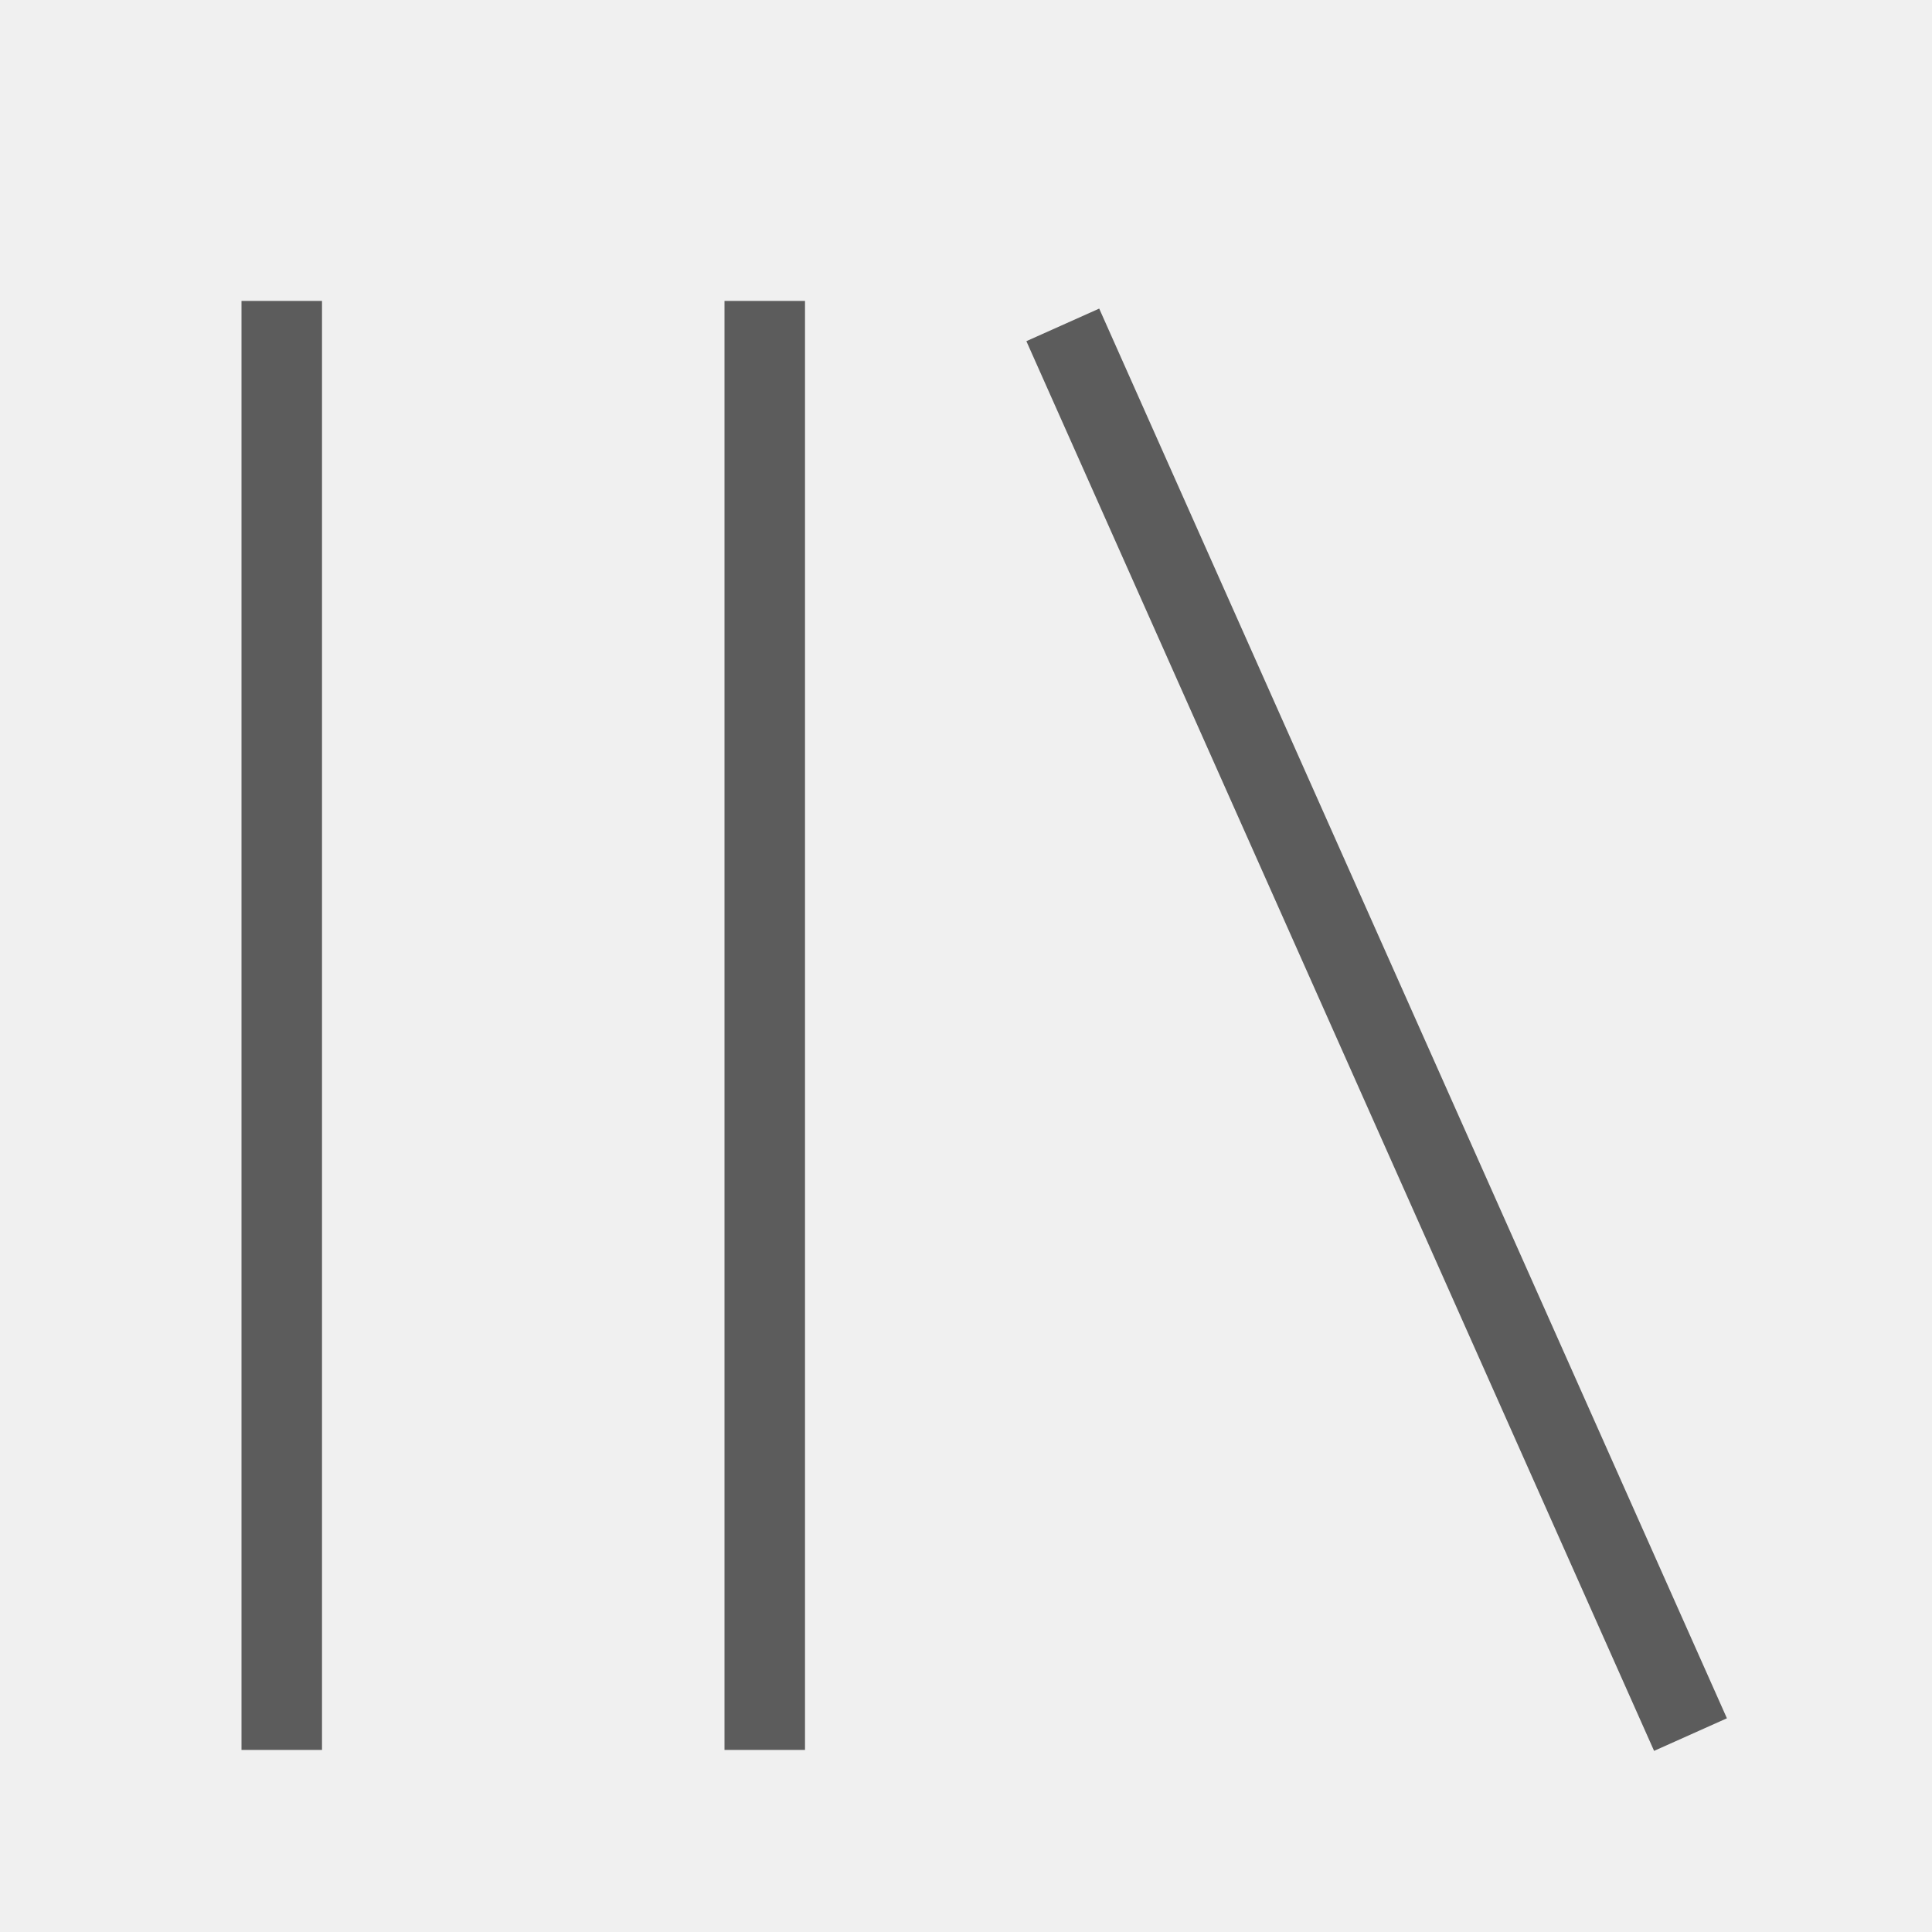
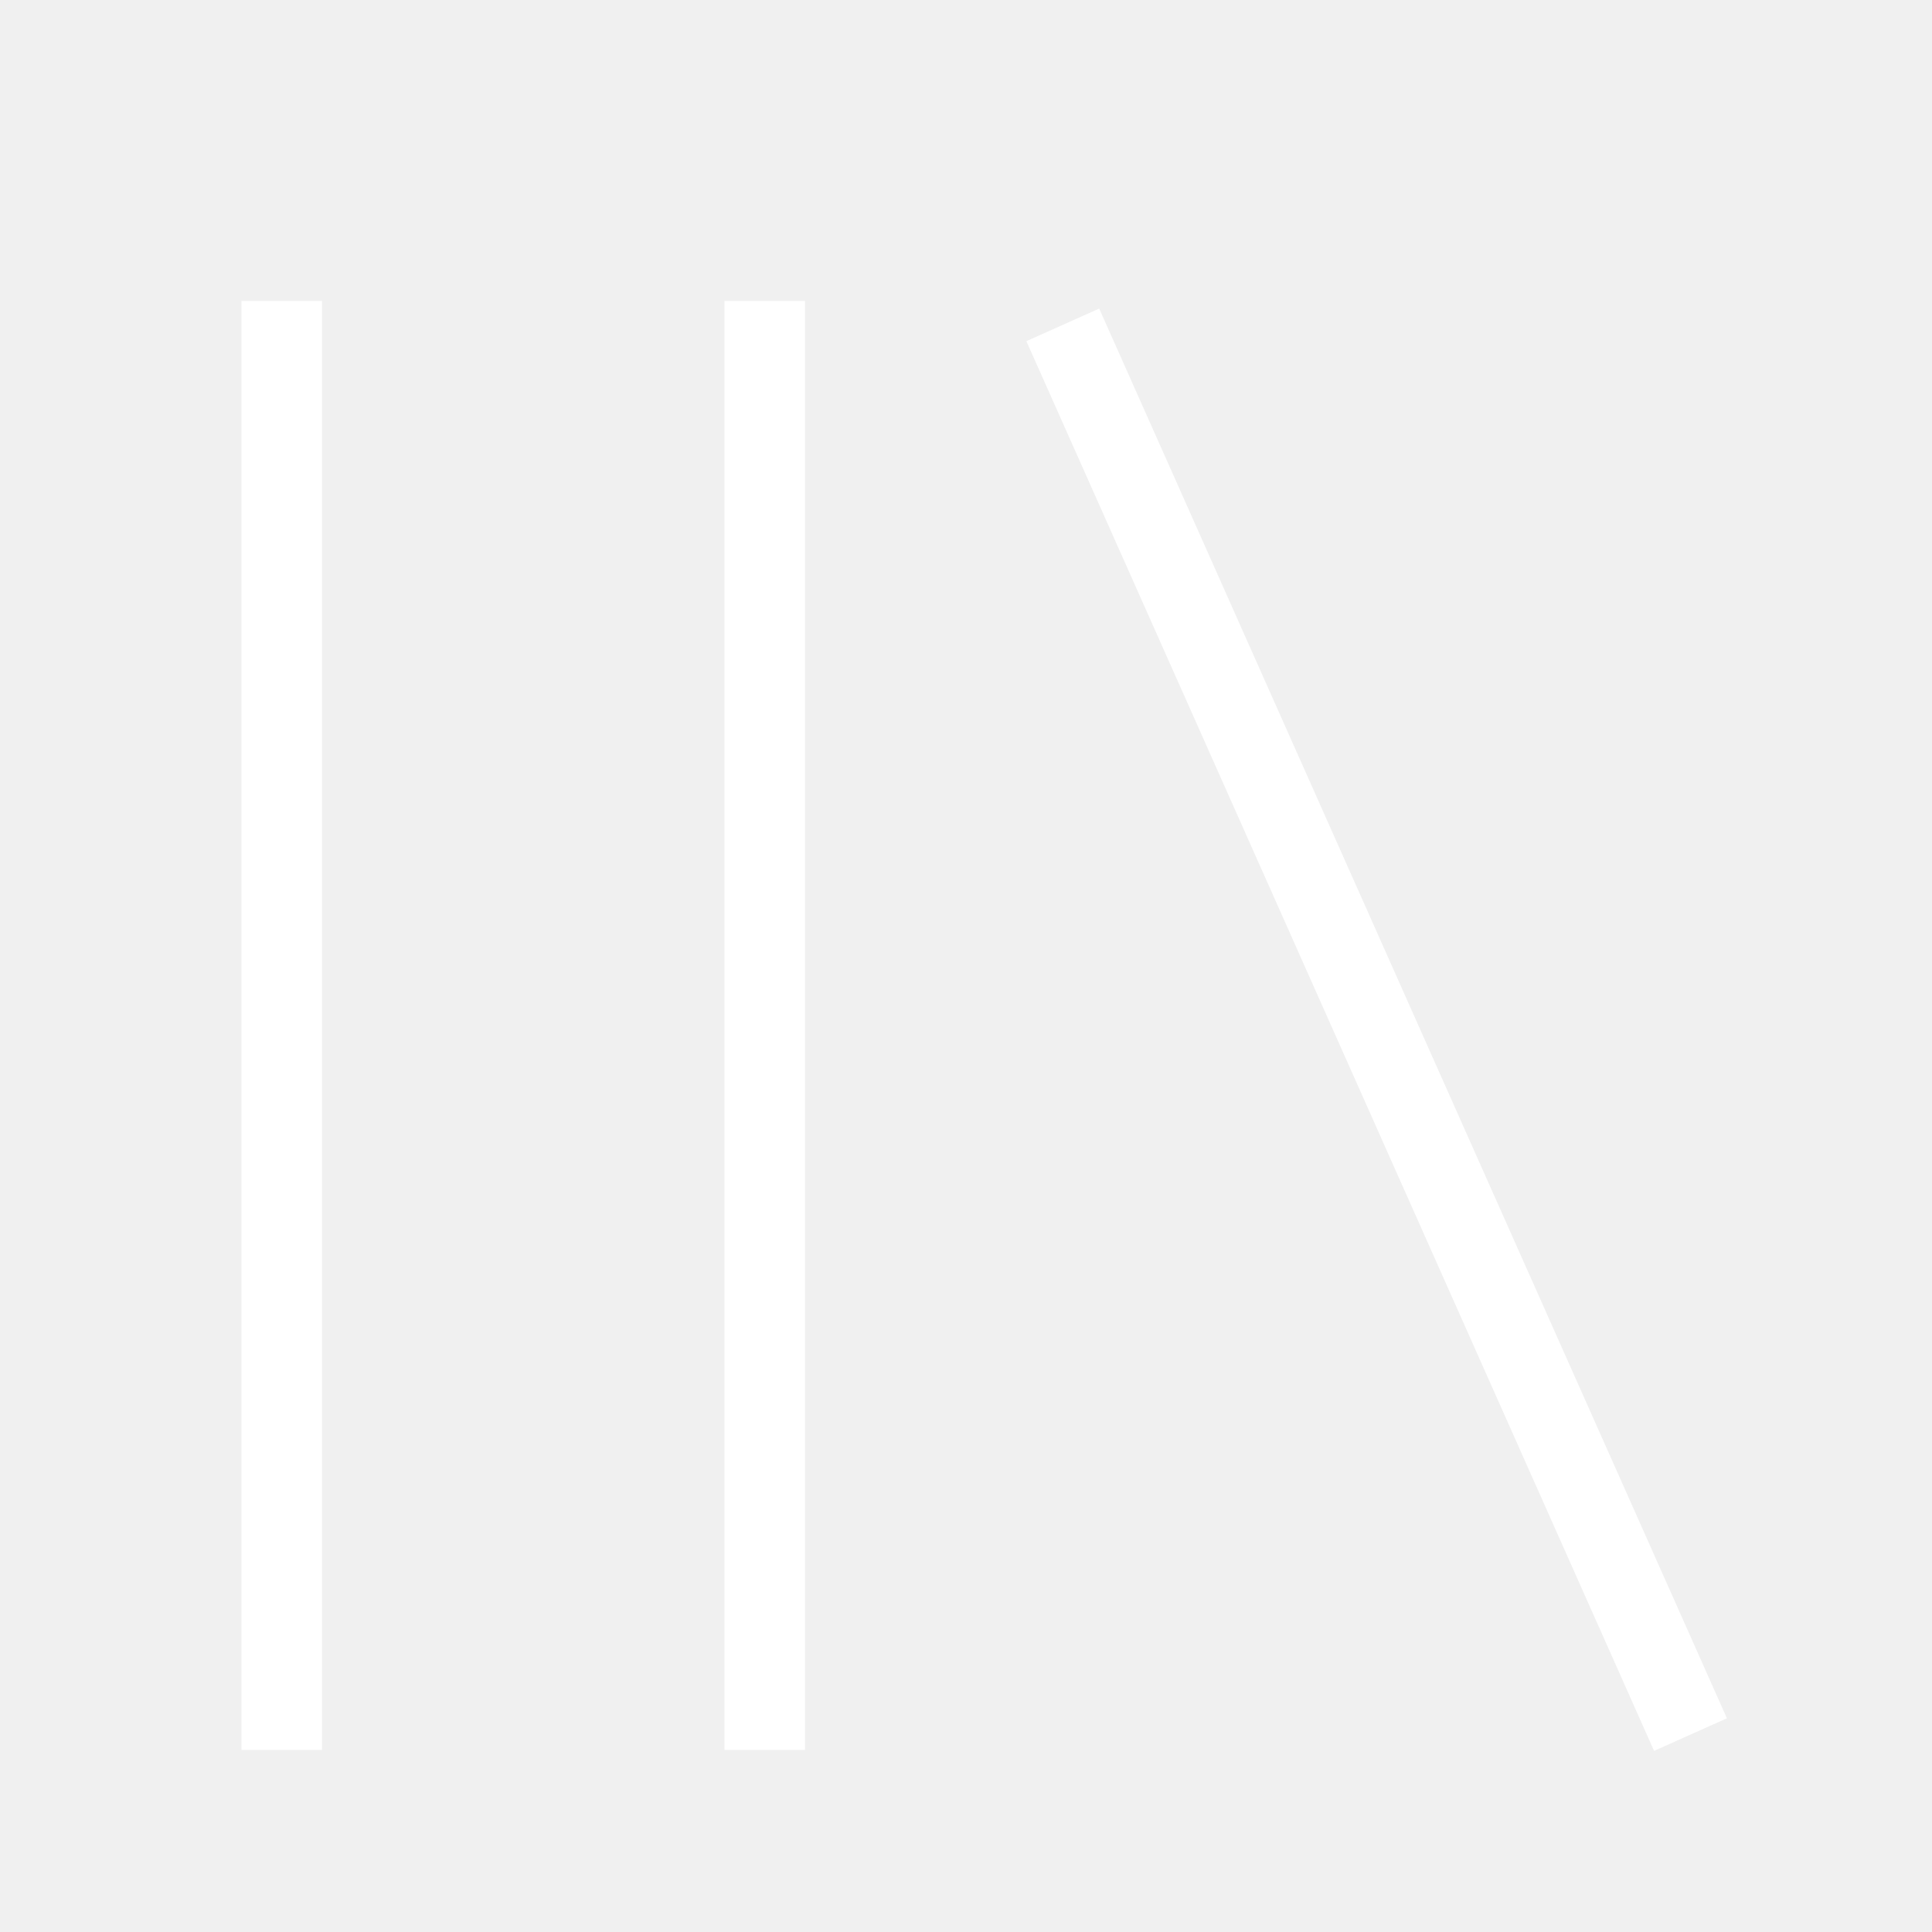
<svg xmlns="http://www.w3.org/2000/svg" viewBox="0 0 512 512">
-   <path d="M291.301 81.778l166.349 373.587-19.301 8.635-166.349-373.587zM64 463.746v-384h21.334v384h-21.334zM192 463.746v-384h21.334v384h-21.334z" fill="#5c5c5c" />
+   <path d="M291.301 81.778l166.349 373.587-19.301 8.635-166.349-373.587zM64 463.746v-384h21.334v384h-21.334zM192 463.746v-384h21.334v384h-21.334z" fill="#ffffff" />
</svg>
